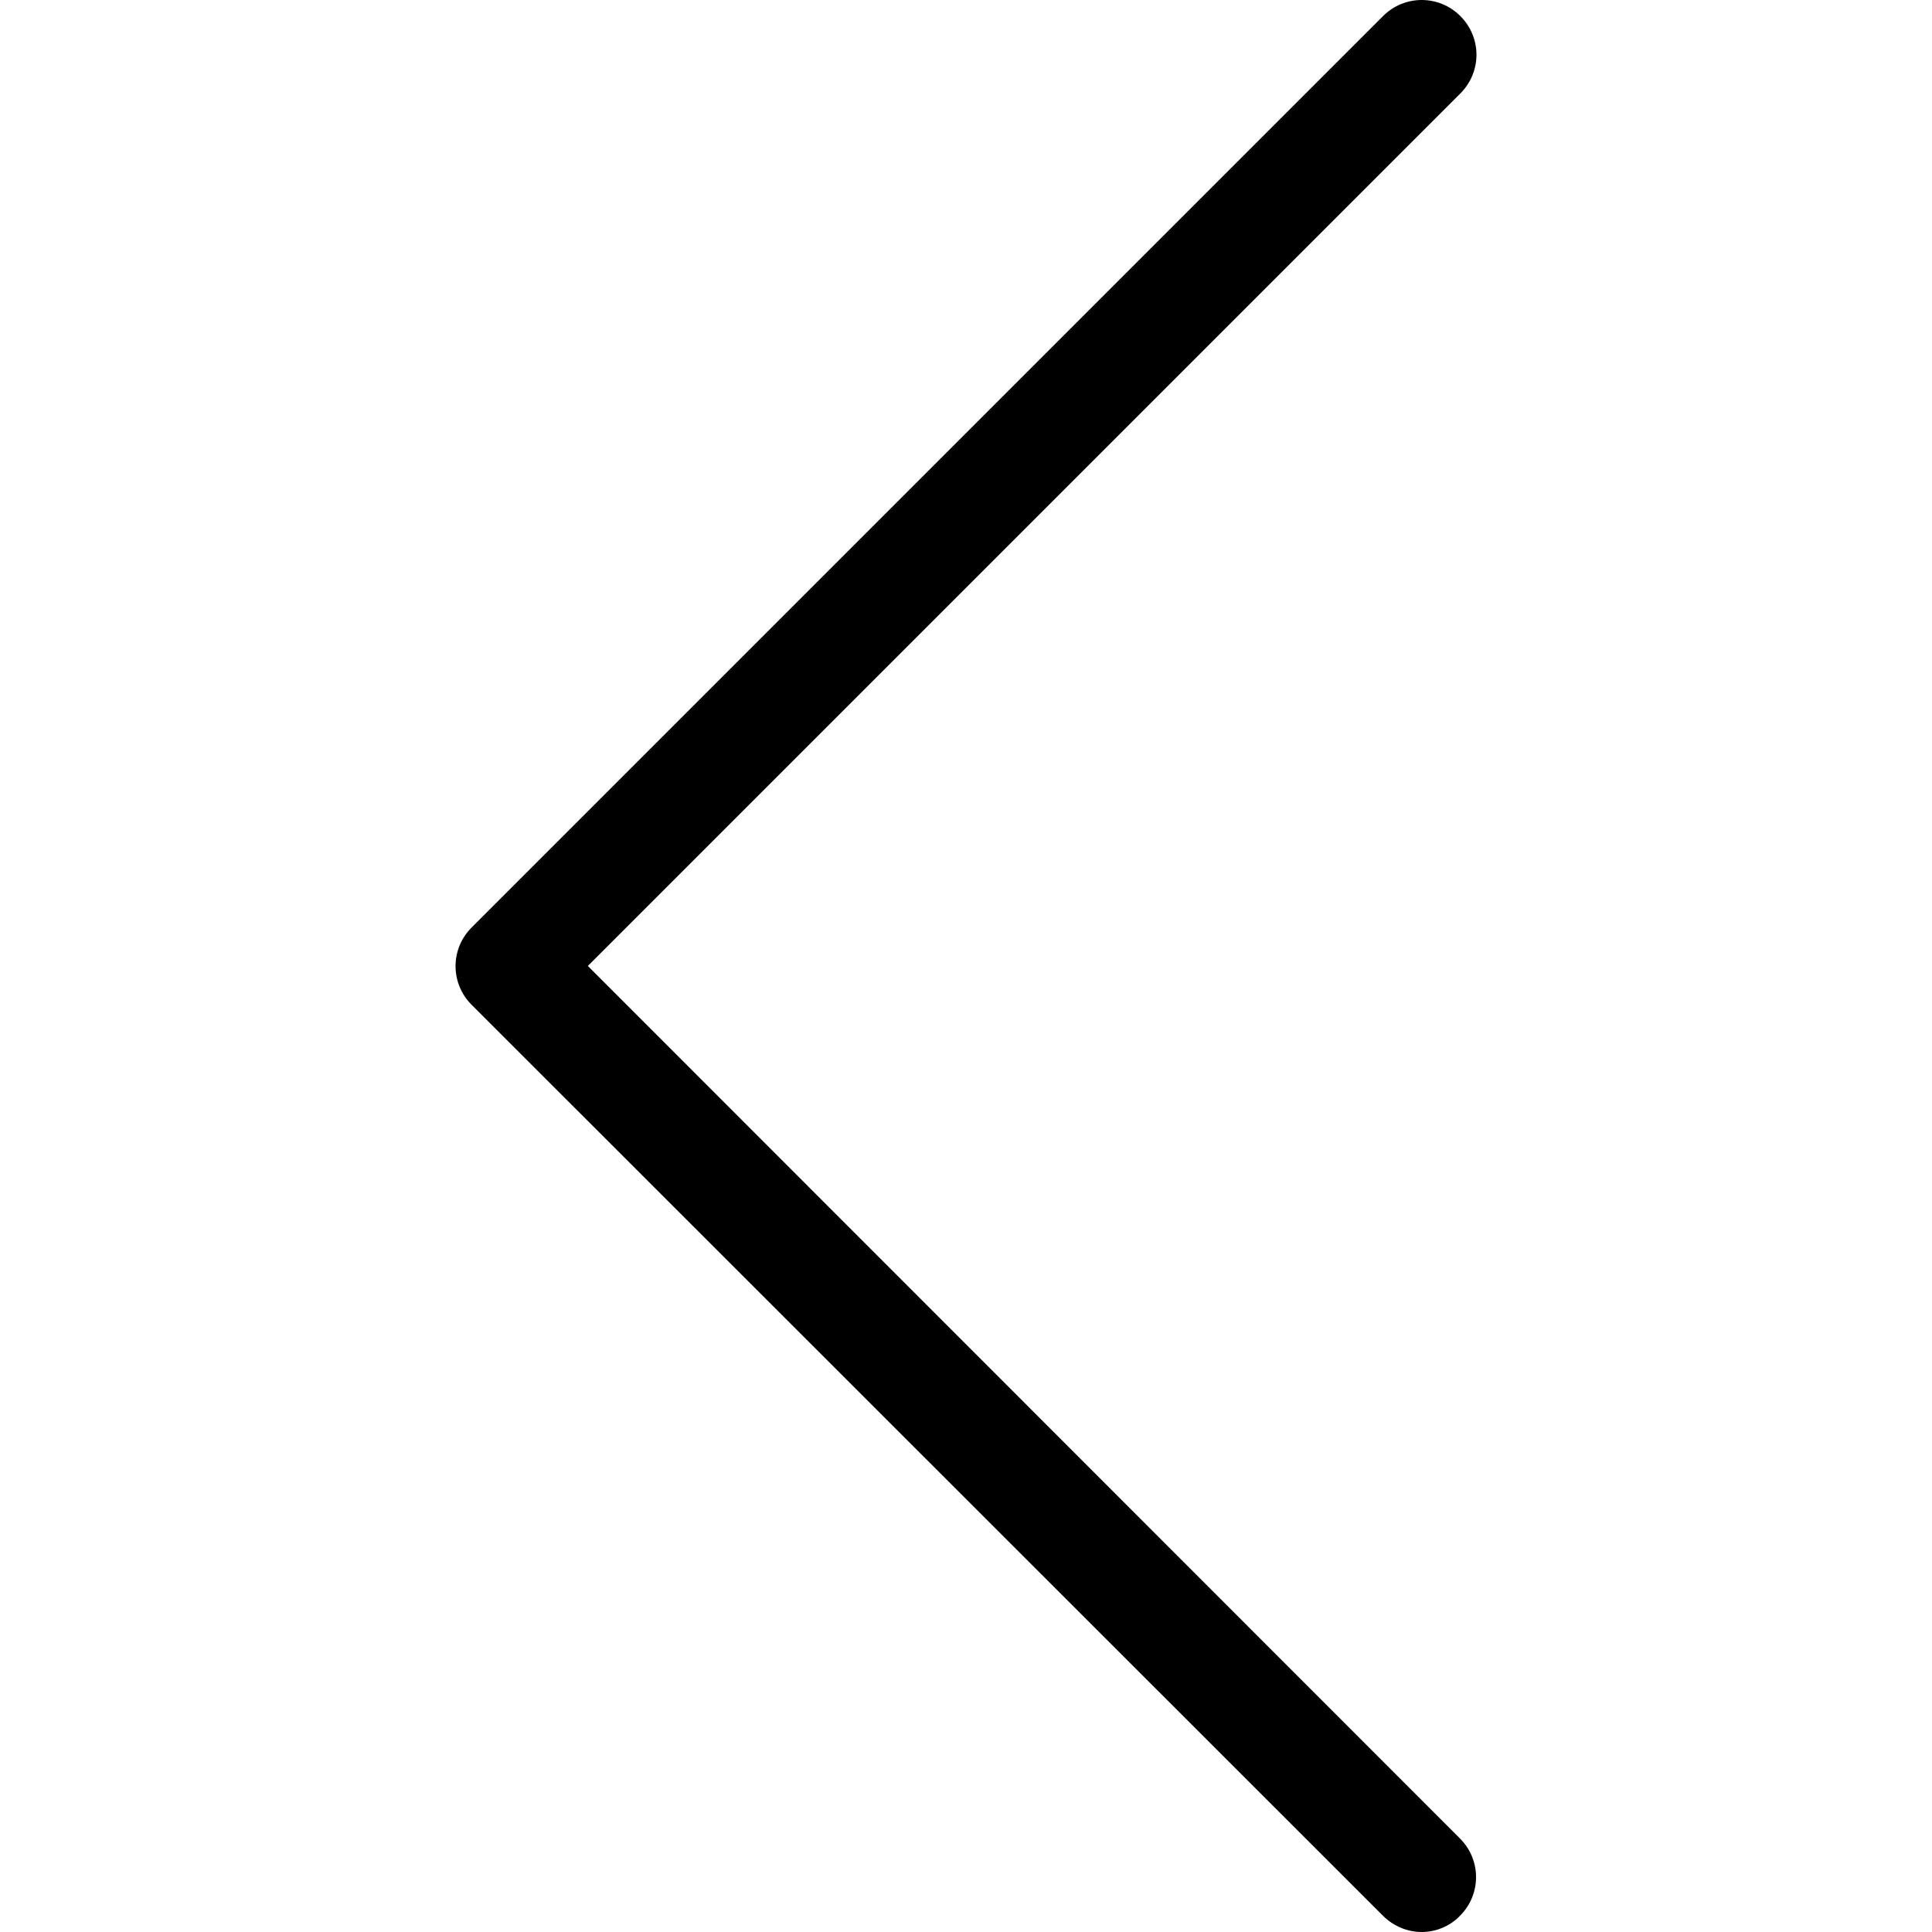
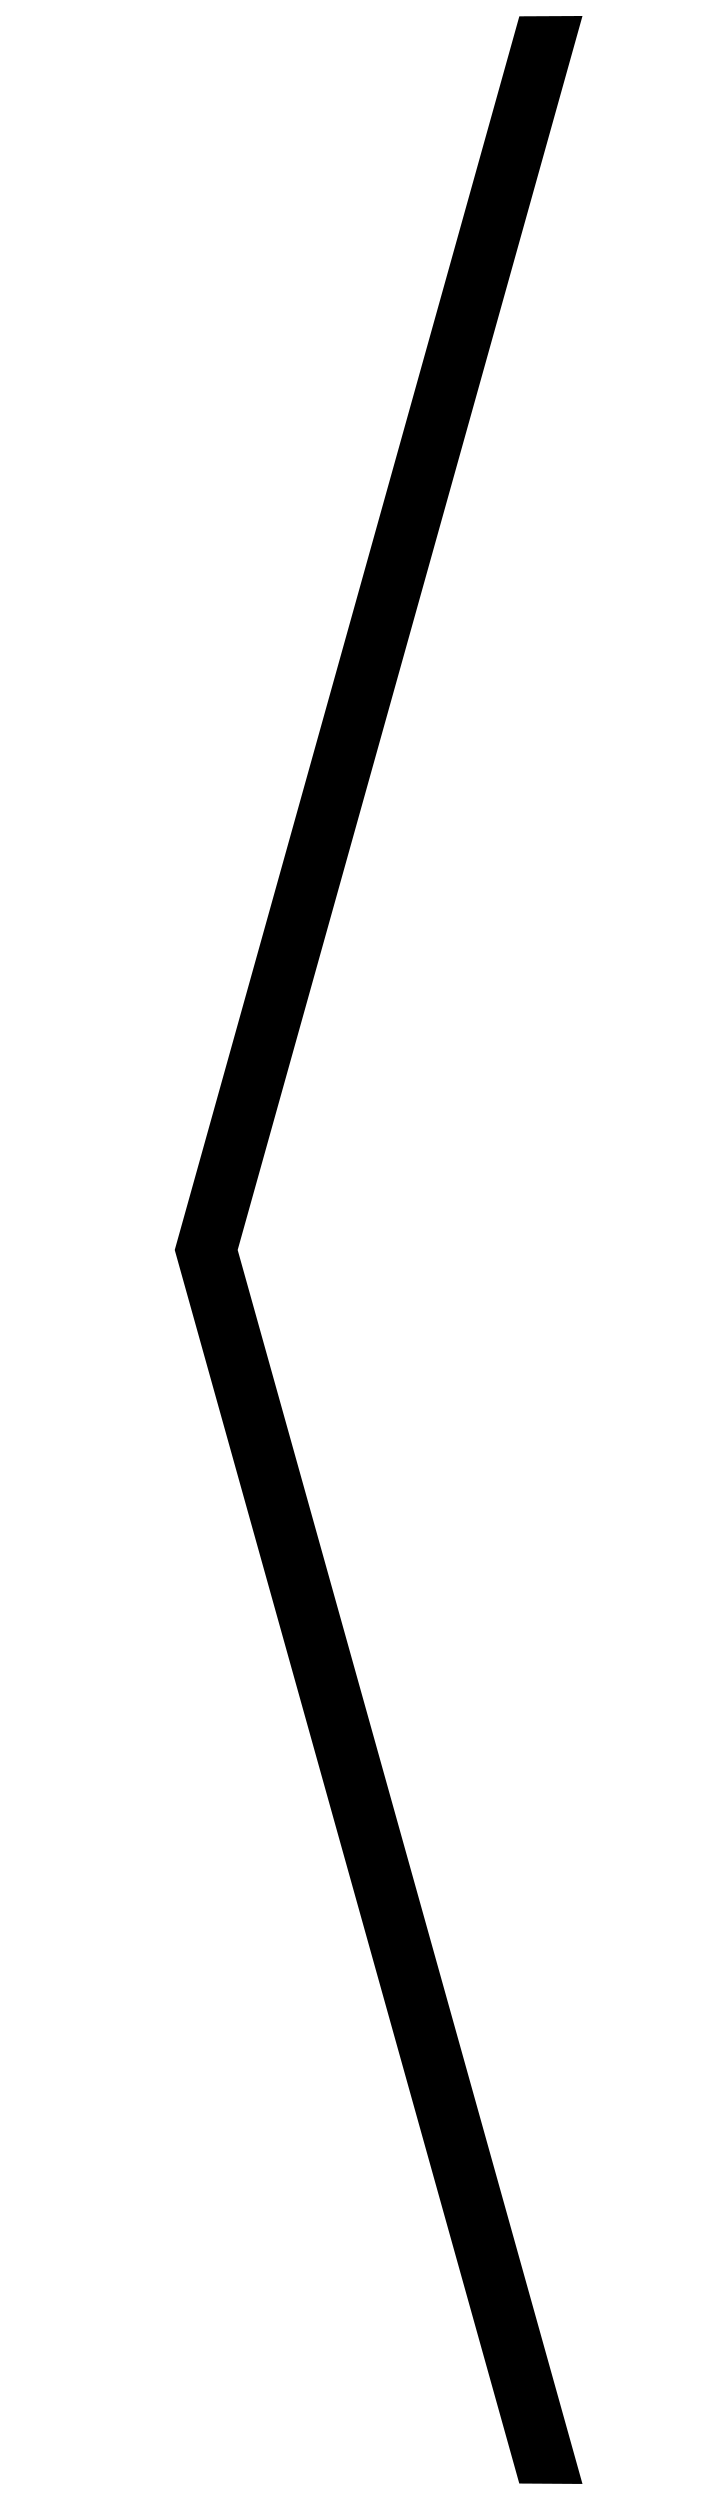
- <svg xmlns="http://www.w3.org/2000/svg" version="1.1" id="Capa_1" x="0px" y="0px" viewBox="0 0 477.175 477.175" style="enable-background:new 0 0 477.175 477.175;" xml:space="preserve">
-   <g>
-     <path d="M145.188,238.575l215.5-215.5c5.3-5.3,5.3-13.8,0-19.1s-13.8-5.3-19.1,0l-225.1,225.1c-5.3,5.3-5.3,13.8,0,19.1l225.1,225   c2.6,2.6,6.1,4,9.5,4s6.9-1.3,9.5-4c5.3-5.3,5.3-13.8,0-19.1L145.188,238.575z" />
-   </g>
-   <g>
- </g>
-   <g>
- </g>
-   <g>
- </g>
-   <g>
- </g>
-   <g>
- </g>
-   <g>
- </g>
-   <g>
- </g>
-   <g>
- </g>
-   <g>
- </g>
-   <g>
- </g>
-   <g>
- </g>
-   <g>
- </g>
-   <g>
- </g>
-   <g>
- </g>
-   <g>
- </g>
+ <svg xmlns="http://www.w3.org/2000/svg" width="16.996" height="59.417" viewBox="0 0 16.996 59.417">
+   <polygon points="12.342 59.026 13.844 59.036 5.649 29.708 13.844 0.38 12.343 0.388 4.153 29.708 12.342 59.026" />
</svg>
